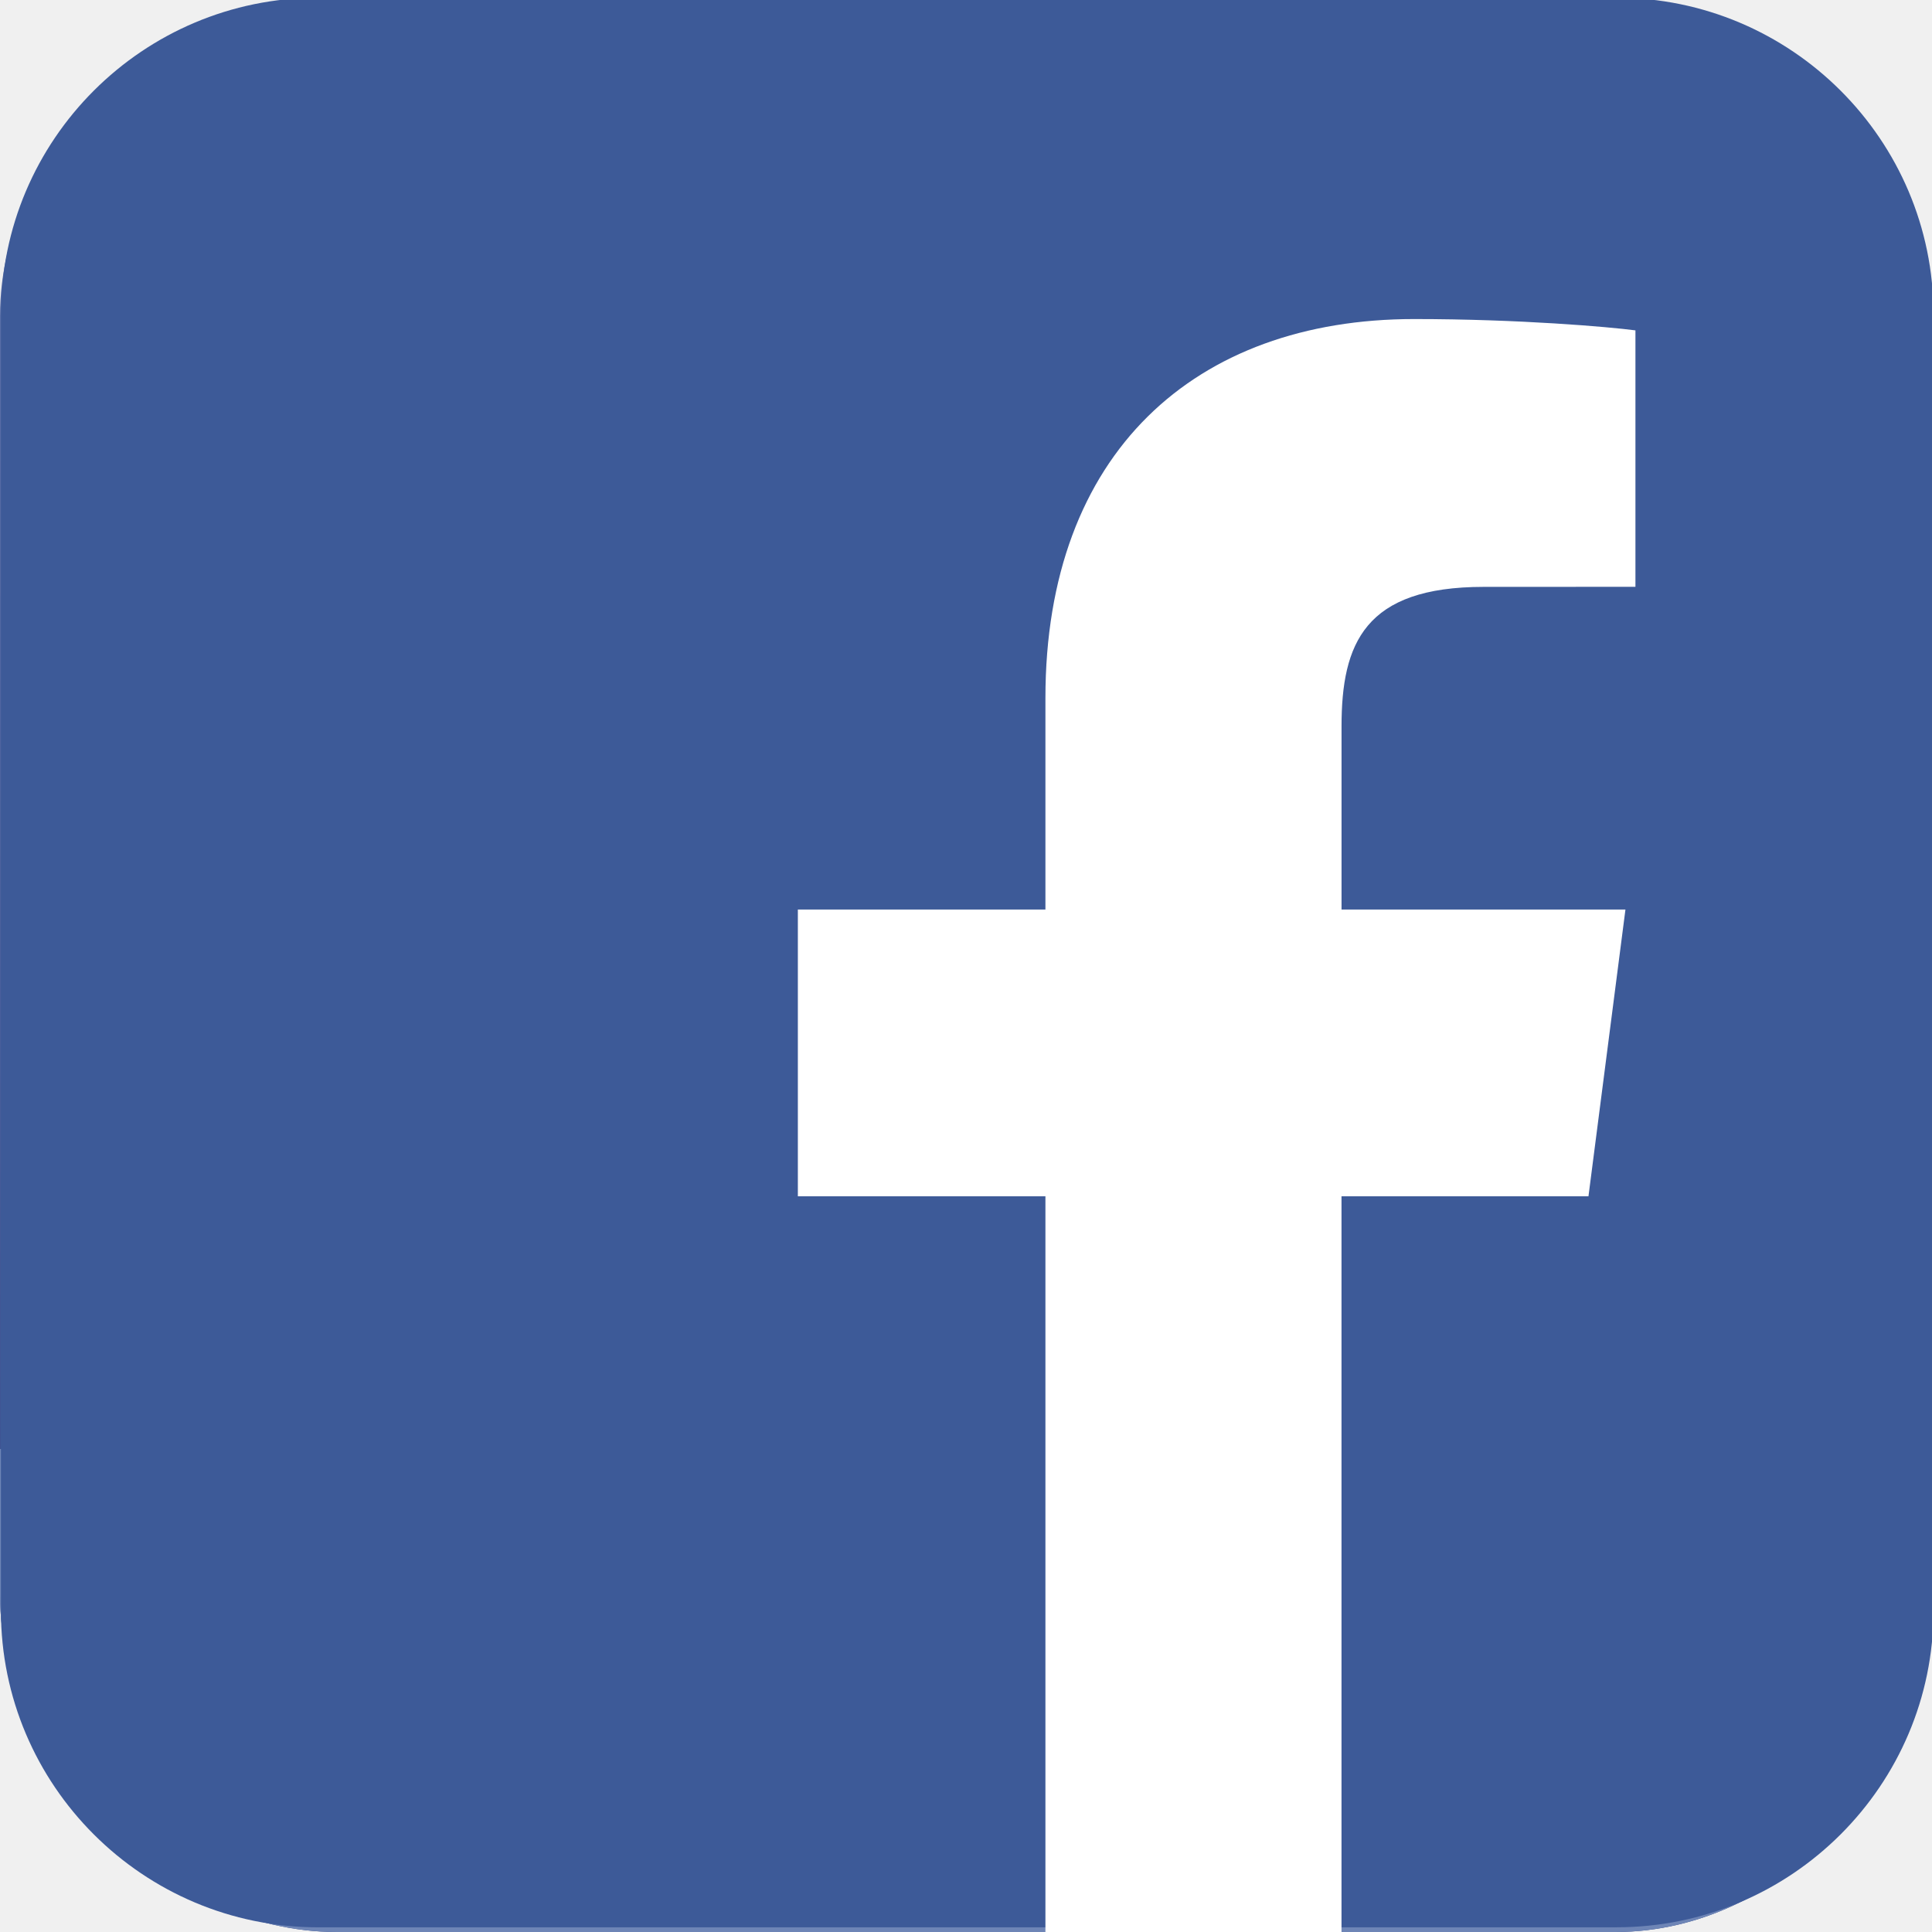
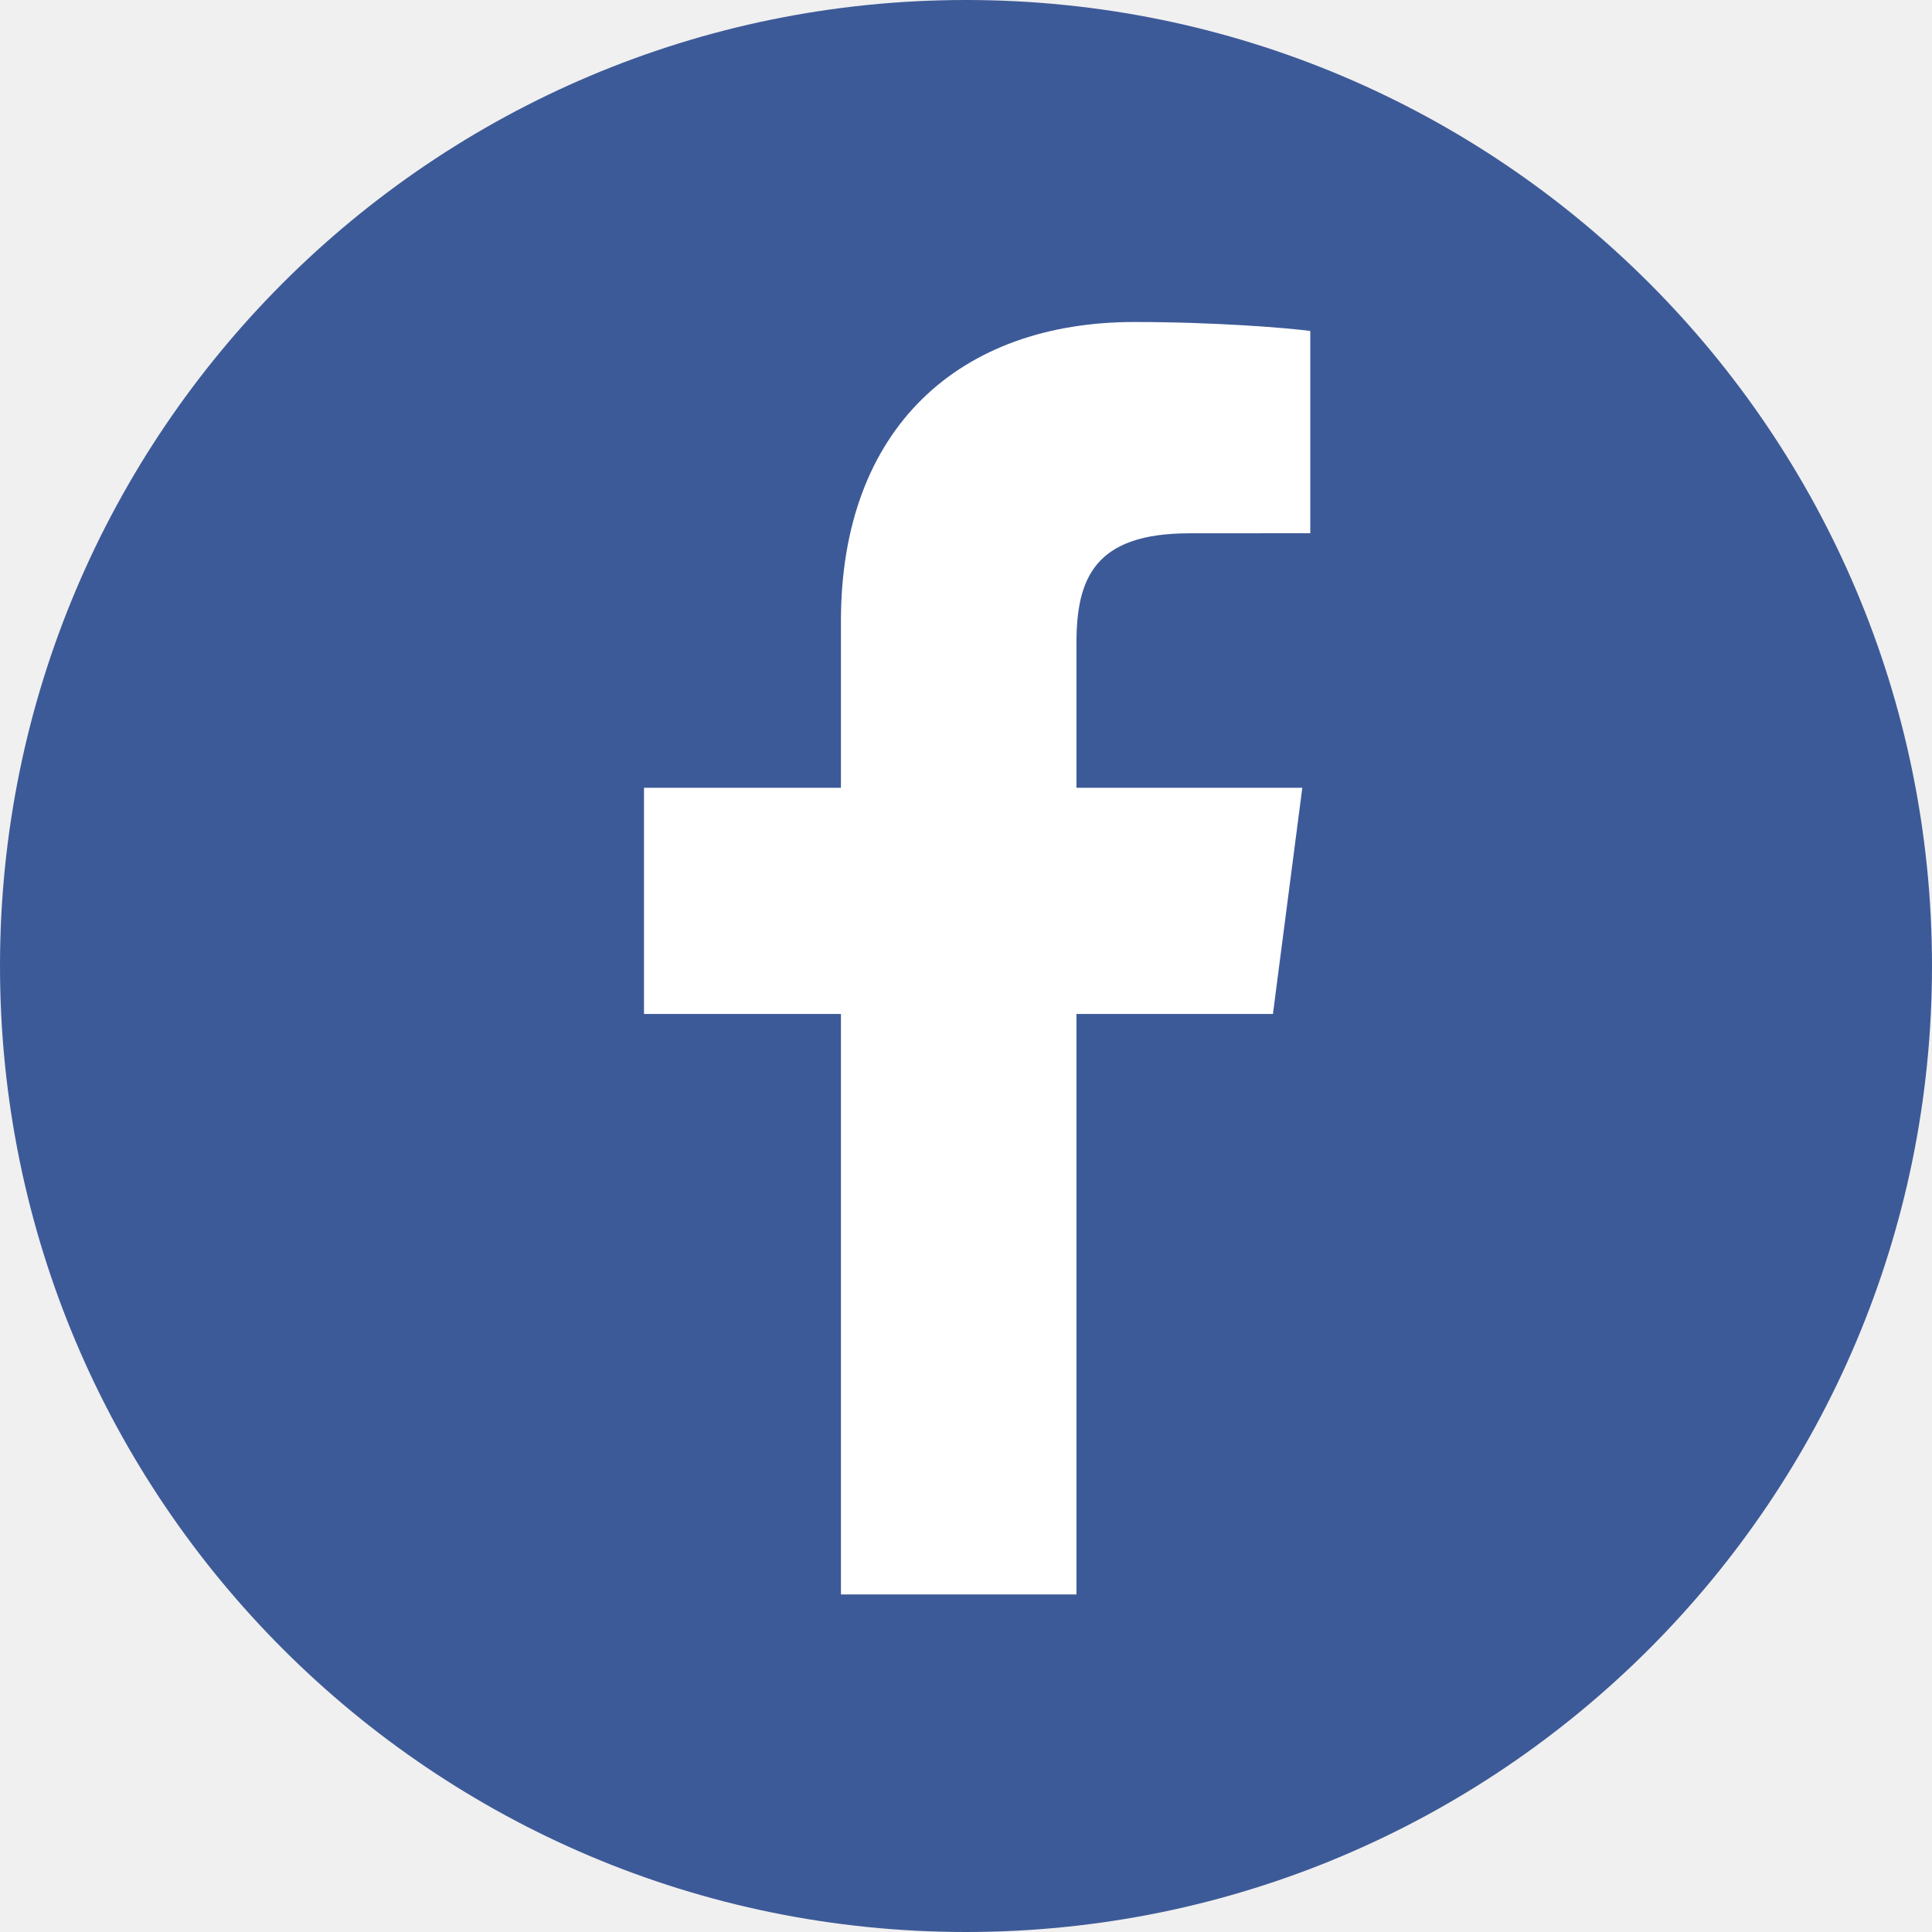
- <svg xmlns="http://www.w3.org/2000/svg" version="1.1" id="Layer_1" x="0px" y="0px" width="64px" height="64px" viewBox="0 0 64 64" enable-background="new 0 0 64 64" xml:space="preserve">
-   <g id="Facebook">
-     <linearGradient id="Square_1_" gradientUnits="userSpaceOnUse" x1="279.5" y1="-306" x2="279.5" y2="-370" gradientTransform="matrix(1 0 0 -1 -247.5 -306)">
-       <stop offset="0" style="stop-color:#6175AC" />
-       <stop offset="1" style="stop-color:#32498B" />
-     </linearGradient>
-     <path id="Square_3_" fill="url(#Square_1_)" d="M53.516,0H11.157C5.454,0,0,4.764,0,10.466v37.32v5.034   C0,58.523,5.454,64,11.157,64h42.356C59.216,64,64,58.523,64,52.82v-5.034v-37.32C64,4.764,59.216,0,53.516,0z" />
-     <path id="Bottom" fill="#6E85B6" d="M11.157,64h42.356C59.216,64,64,58.523,64,52.82V48H0v4.82C0,58.523,5.454,64,11.157,64z" />
-     <linearGradient id="f_2_" gradientUnits="userSpaceOnUse" x1="285.79" y1="-335.968" x2="285.79" y2="-369.322" gradientTransform="matrix(1 0 0 -1 -247.5 -306)">
-       <stop offset="0" style="stop-color:#FCFCFC" />
-       <stop offset="1" style="stop-color:#D4D4D4" />
-     </linearGradient>
-     <path id="f" fill="url(#f_2_)" d="M44.248,21.881h7.941v-9.834h-7.941c-6.568,0-11.914,5.79-11.914,12.906v4.964h-7.942v9.865   h7.942v23.889h9.928V39.782h9.928v-9.865h-9.928V24.86C42.262,23.156,43.311,21.881,44.248,21.881z" />
-   </g>
-   <g id="Square_6_">
-     <g>
-       <path fill="#3D5A98" d="M10.534,63.845c-5.792,0-10.503-4.704-10.503-10.487V10.412c0-5.782,4.711-10.487,10.503-10.487h43.015    c5.789,0,10.501,4.705,10.501,10.487v42.945c0,5.783-4.712,10.487-10.501,10.487H10.534z" />
+ <svg xmlns="http://www.w3.org/2000/svg" width="30px" height="30px" viewBox="0 0 30 30" version="1.1">
+   <defs />
+   <g id="Page-1" stroke="none" stroke-width="1" fill="none" fill-rule="evenodd">
+     <g id="facebook">
+       <circle id="Oval-1-Copy-8" fill="#3D5A98" cx="15" cy="15" r="15" />
+       <path d="M16.715,24.758 L16.715,15.745 L19.766,15.745 L20.222,12.233 L16.715,12.233 L16.715,9.991 C16.715,8.974 17,8.281 18.47,8.281 L20.346,8.28 L20.346,5.139 C20.021,5.096 18.908,5 17.613,5 C14.909,5 13.058,6.637 13.058,9.643 L13.058,12.233 L10,12.233 L10,15.745 L13.058,15.745 L13.058,24.758 L16.715,24.758" id="Imported-Layers" fill="#FFFFFF" />
    </g>
  </g>
-   <path id="f_1_" fill="#FFFFFF" d="M44.439,64V39.628h8.181l1.225-9.499h-9.405v-6.063c0-2.75,0.764-4.625,4.708-4.625l5.028-0.002  v-8.495c-0.869-0.115-3.855-0.375-7.329-0.375c-7.251,0-12.216,4.427-12.216,12.556v7.004H26.43v9.499h8.201V64H44.439z" />
</svg>
